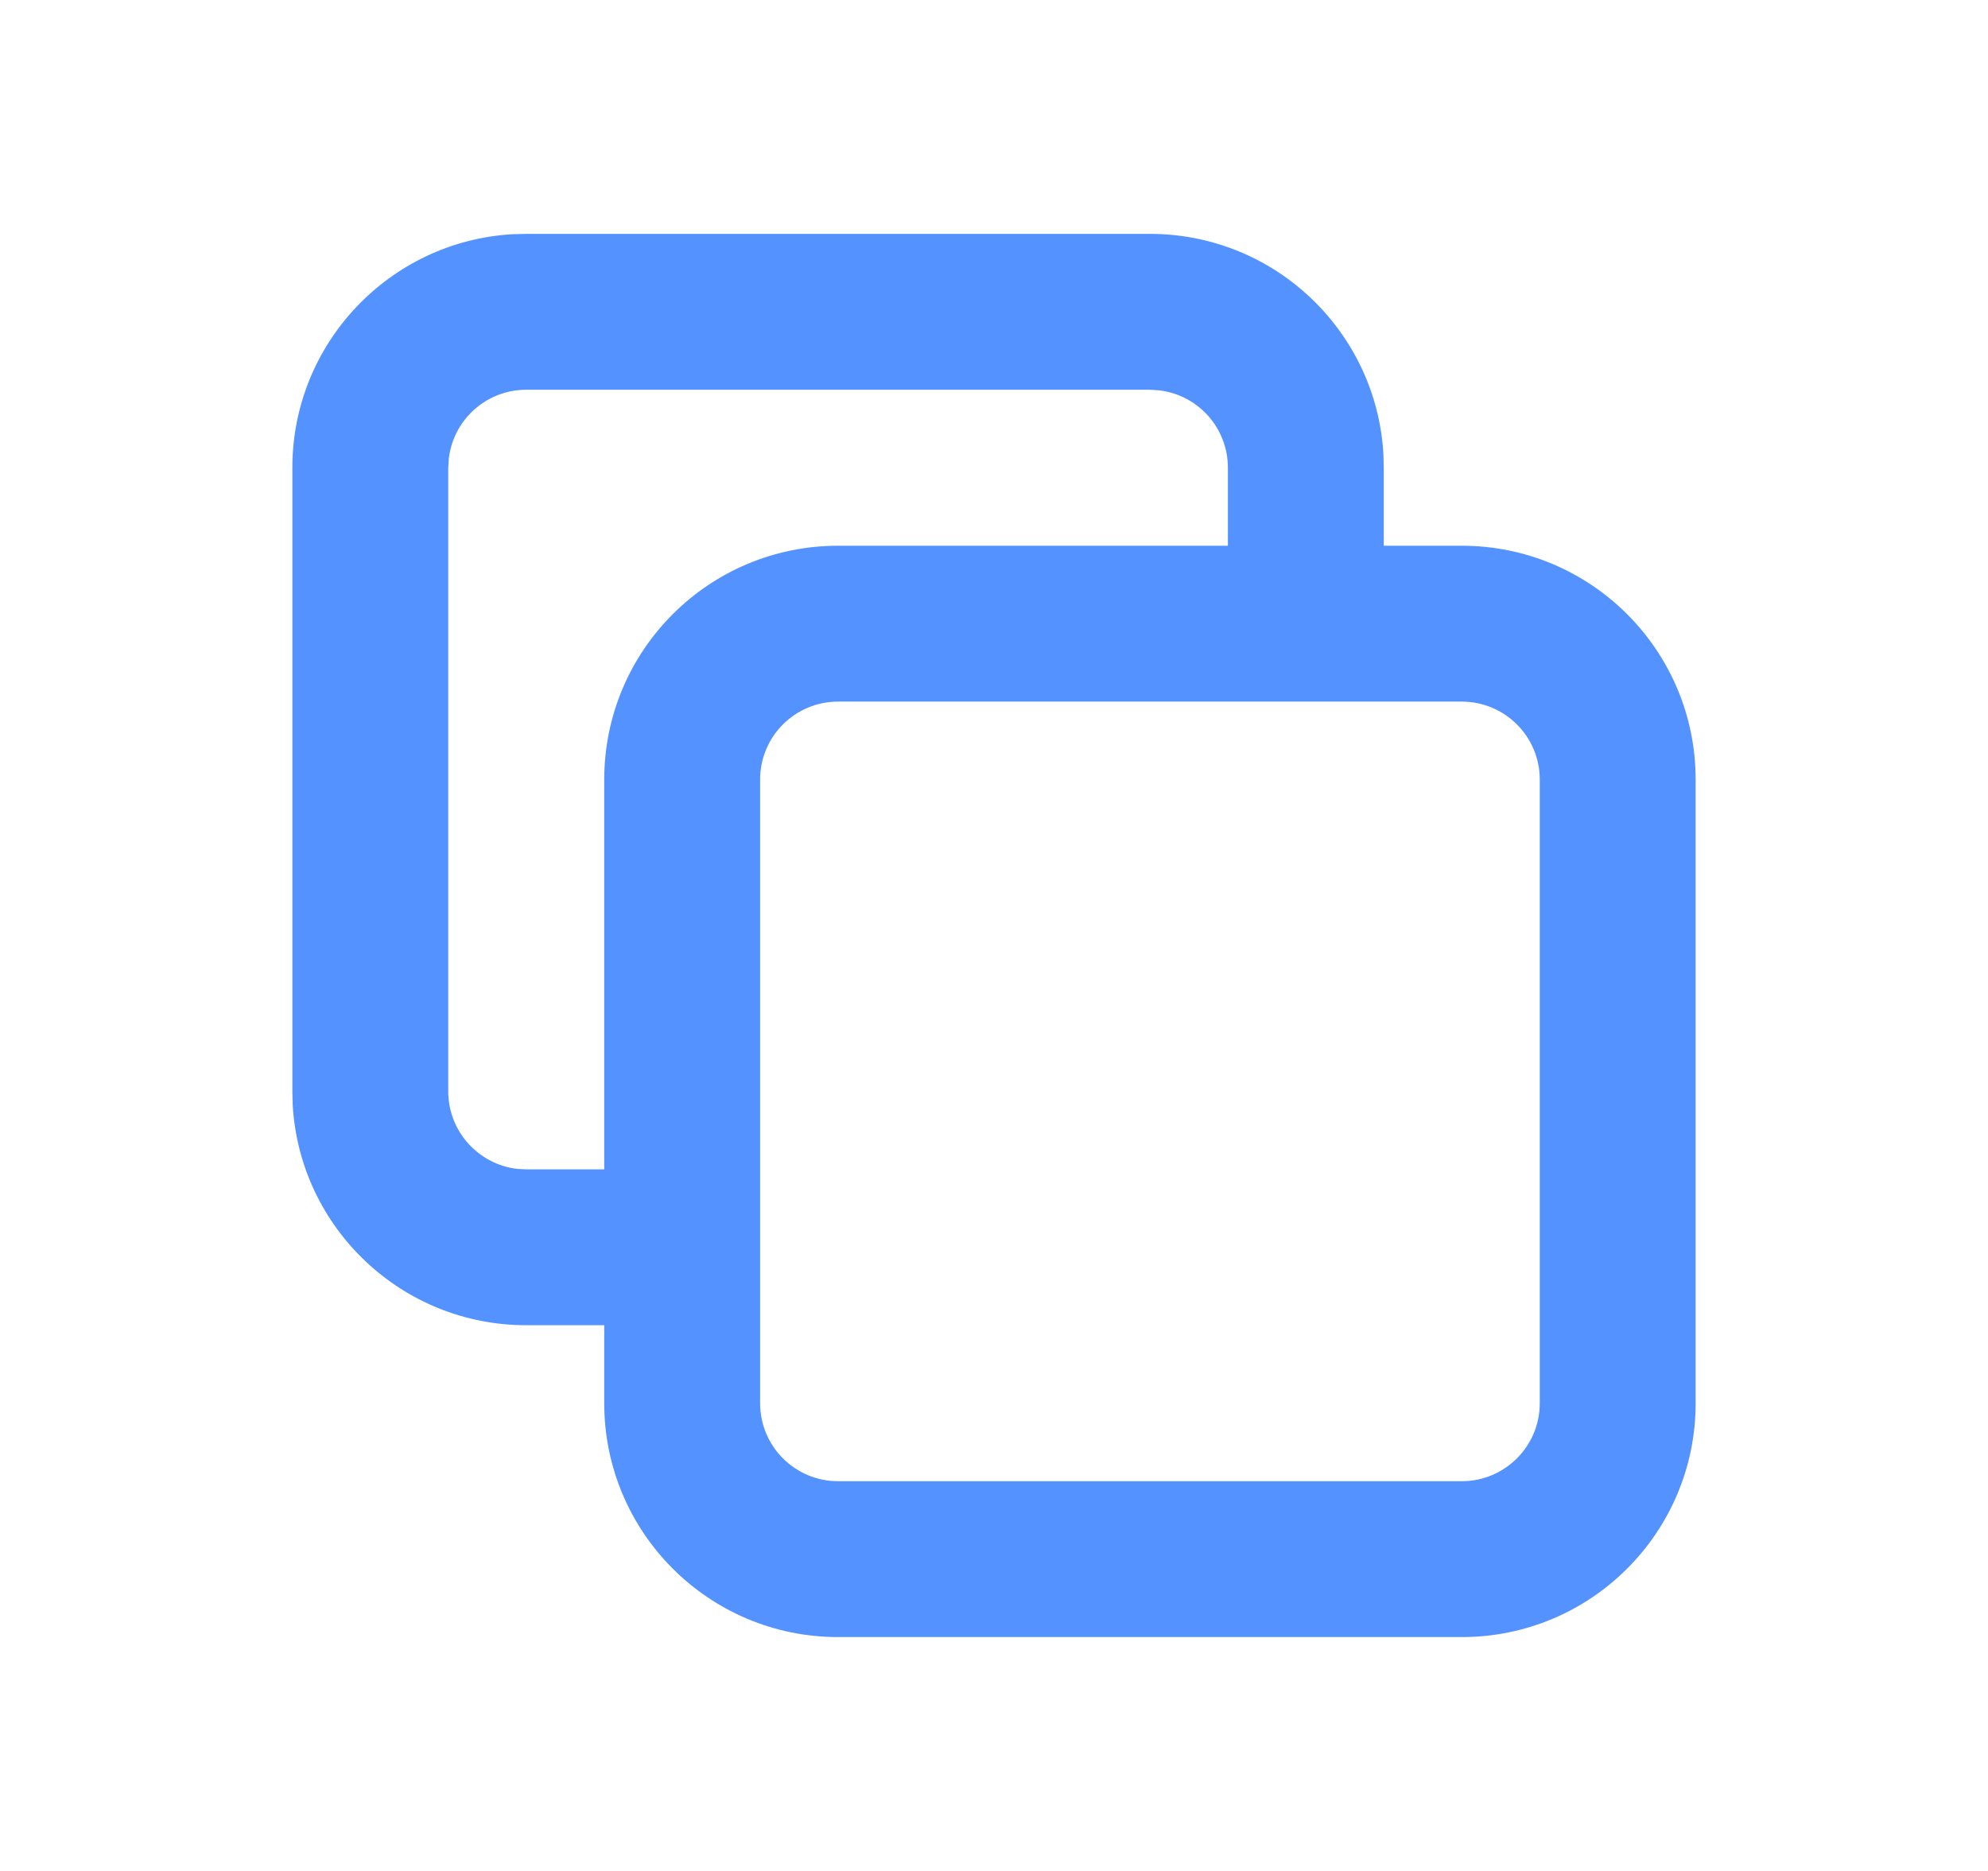
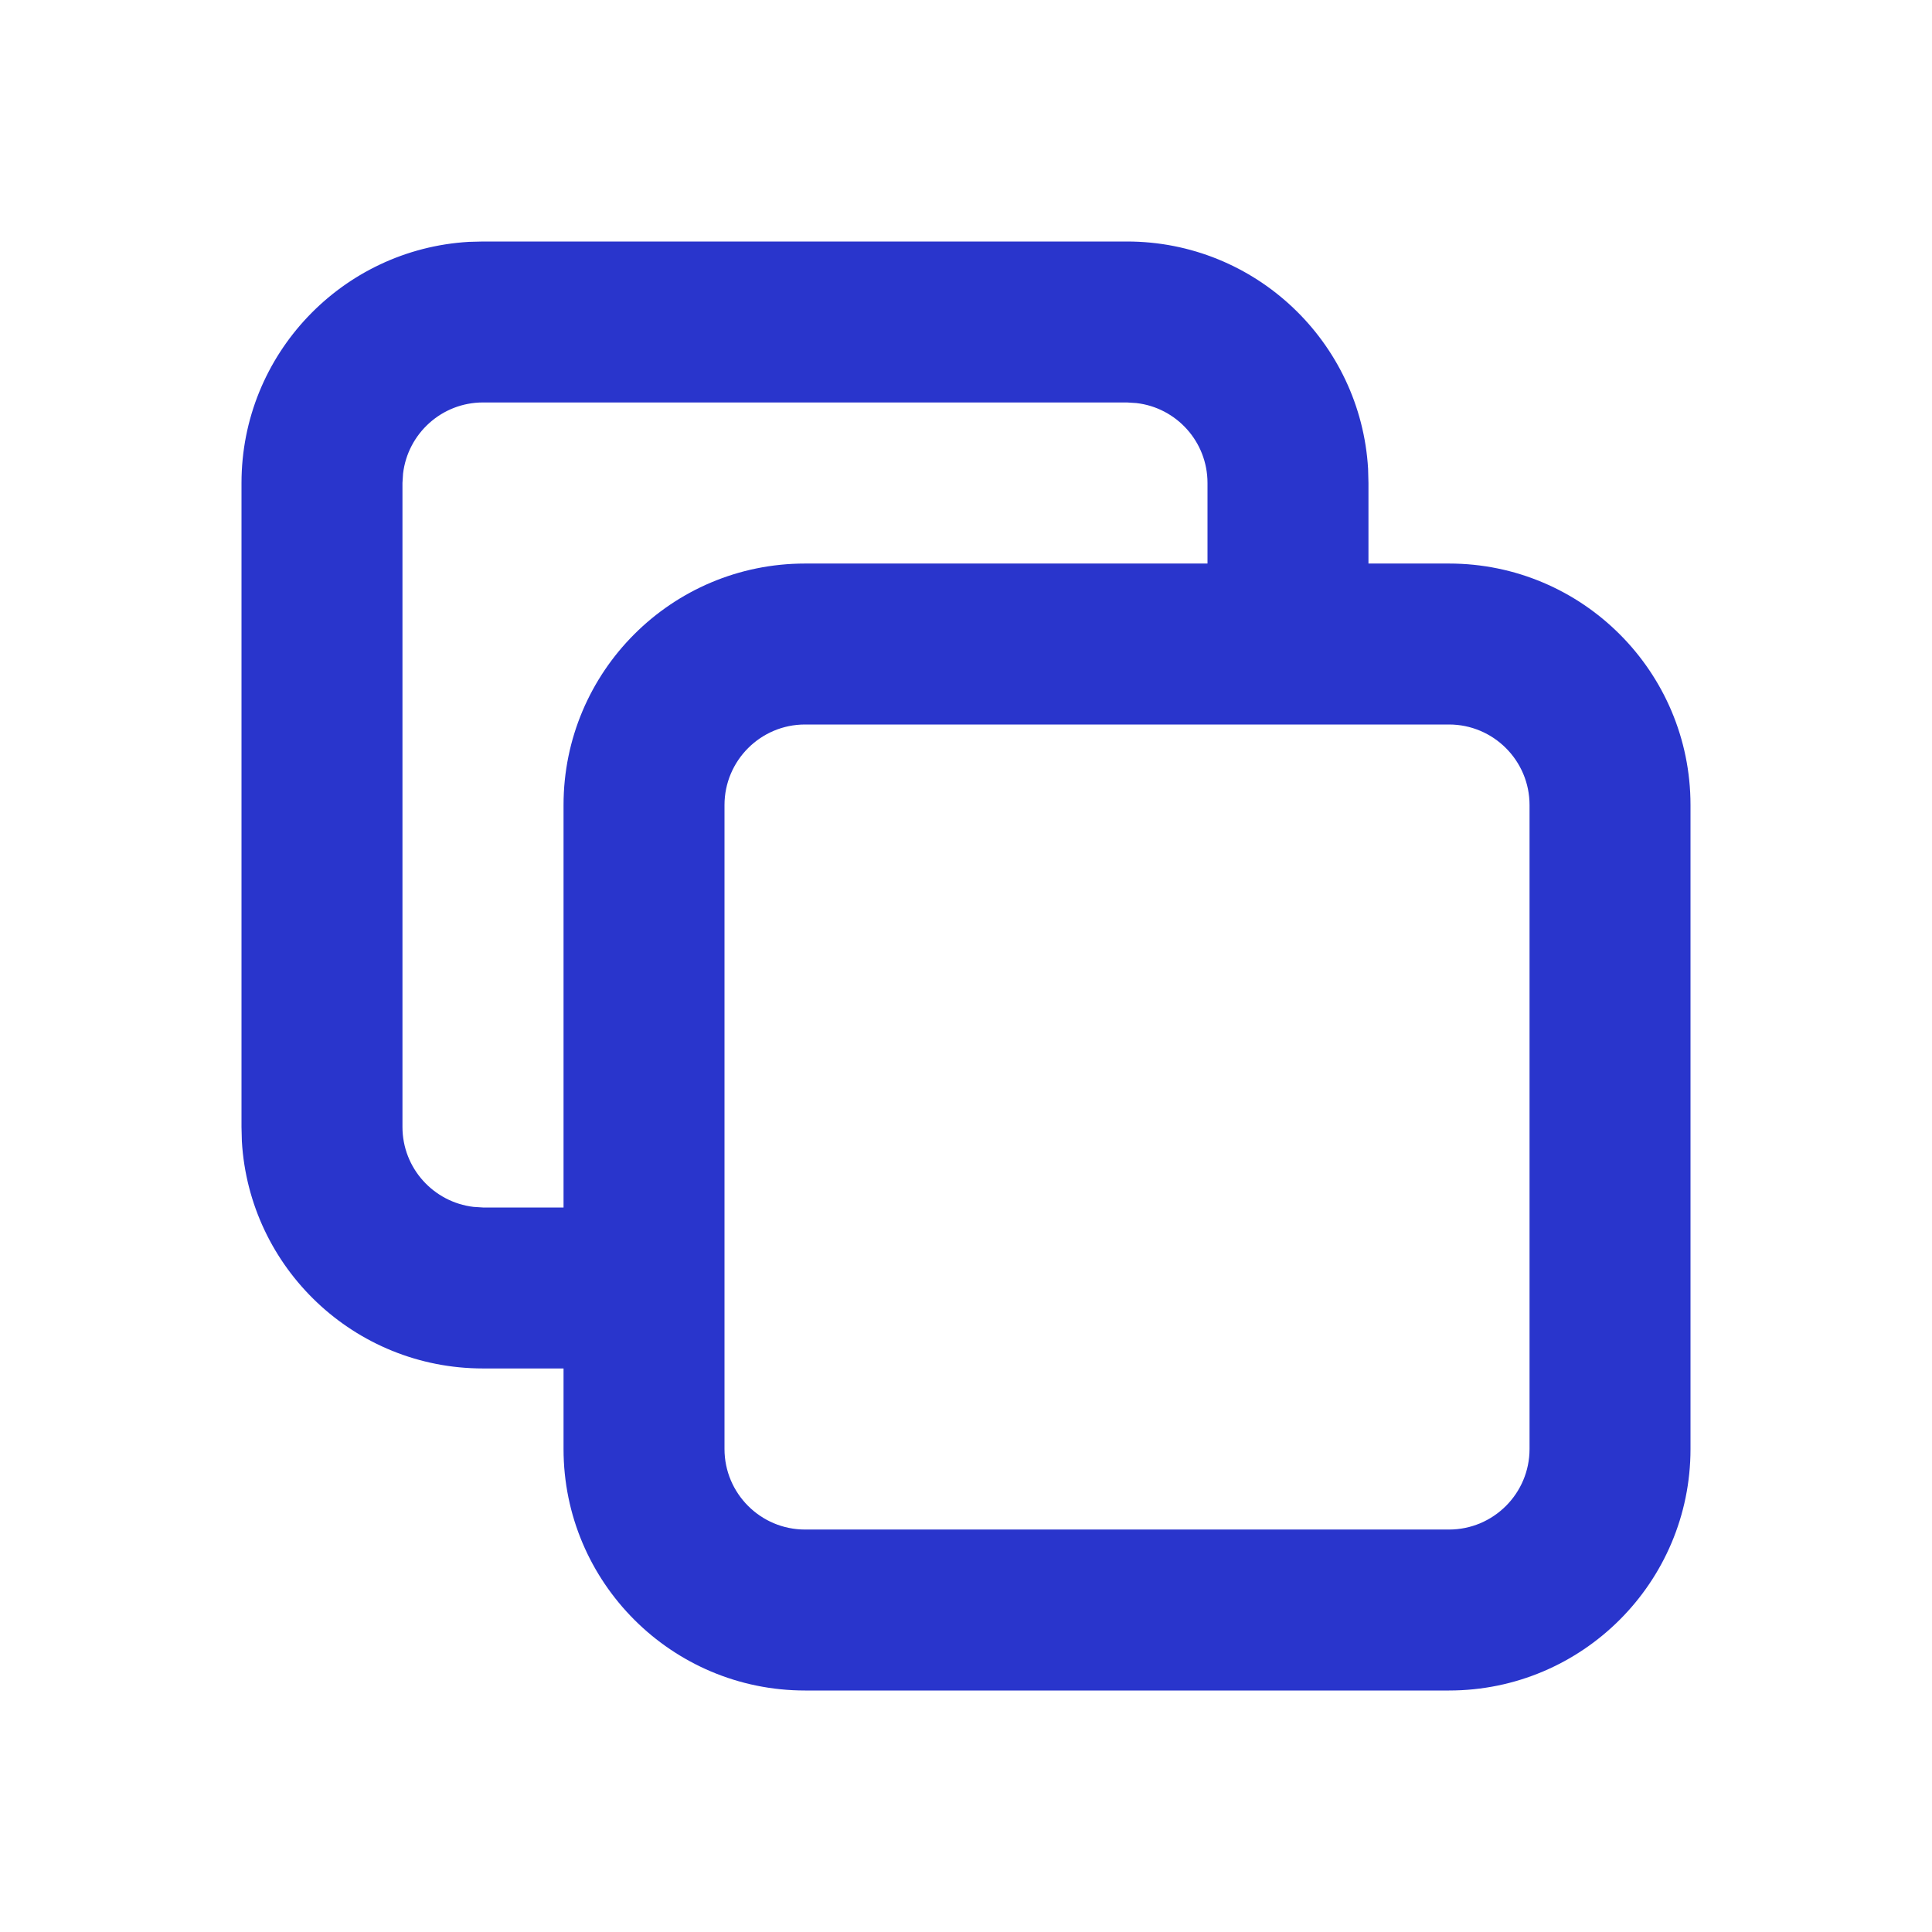
- <svg xmlns="http://www.w3.org/2000/svg" width="17" height="16" viewBox="0 0 17 16" fill="none">
-   <path fill-rule="evenodd" clip-rule="evenodd" d="M11.83 3.882C11.769 2.833 10.899 2 9.833 2H4.5L4.382 2.003C3.333 2.064 2.5 2.935 2.5 4V9.333L2.503 9.451C2.564 10.501 3.435 11.333 4.5 11.333H5.167V12C5.167 13.105 6.062 14 7.167 14H12.5C13.605 14 14.5 13.105 14.5 12V6.667C14.5 5.562 13.605 4.667 12.5 4.667H11.833V4L11.83 3.882ZM10.5 4.667V4C10.5 3.658 10.243 3.376 9.911 3.338L9.833 3.333H4.5C4.158 3.333 3.876 3.591 3.838 3.922L3.833 4V9.333C3.833 9.675 4.091 9.957 4.422 9.996L4.5 10H5.167V6.667C5.167 5.562 6.062 4.667 7.167 4.667H10.5ZM6.5 10.667L6.5 12C6.5 12.368 6.798 12.667 7.167 12.667H12.5C12.868 12.667 13.167 12.368 13.167 12V6.667C13.167 6.298 12.868 6 12.5 6L11.167 6L7.167 6C6.798 6 6.5 6.298 6.5 6.667L6.5 10.667Z" fill="#5493FF" />
+ <svg xmlns="http://www.w3.org/2000/svg" width="16" height="16" viewBox="0 0 16 16" fill="none">
+   <path d="M9.333 2C10.398 2 11.269 2.833 11.33 3.883L11.333 4V4.667H12C13.104 4.667 14 5.563 14 6.667V12C14 13.104 13.104 14 12 14H6.667C5.563 14 4.667 13.104 4.667 12V11.333H4C2.935 11.333 2.064 10.501 2.003 9.451L2 9.333V4C2 2.935 2.833 2.064 3.883 2.003L4 2H9.333ZM6.667 6C6.299 6 6 6.299 6 6.667V12C6 12.368 6.299 12.667 6.667 12.667H12C12.368 12.667 12.667 12.368 12.667 12V6.667C12.667 6.299 12.368 6 12 6H6.667ZM4 3.333C3.658 3.333 3.377 3.591 3.338 3.922L3.333 4V9.333C3.333 9.675 3.591 9.956 3.922 9.995L4 10H4.667V6.667C4.667 5.562 5.562 4.667 6.667 4.667H10V4C10 3.658 9.743 3.376 9.411 3.338L9.333 3.333H4Z" fill="#2935CC" />
</svg>
